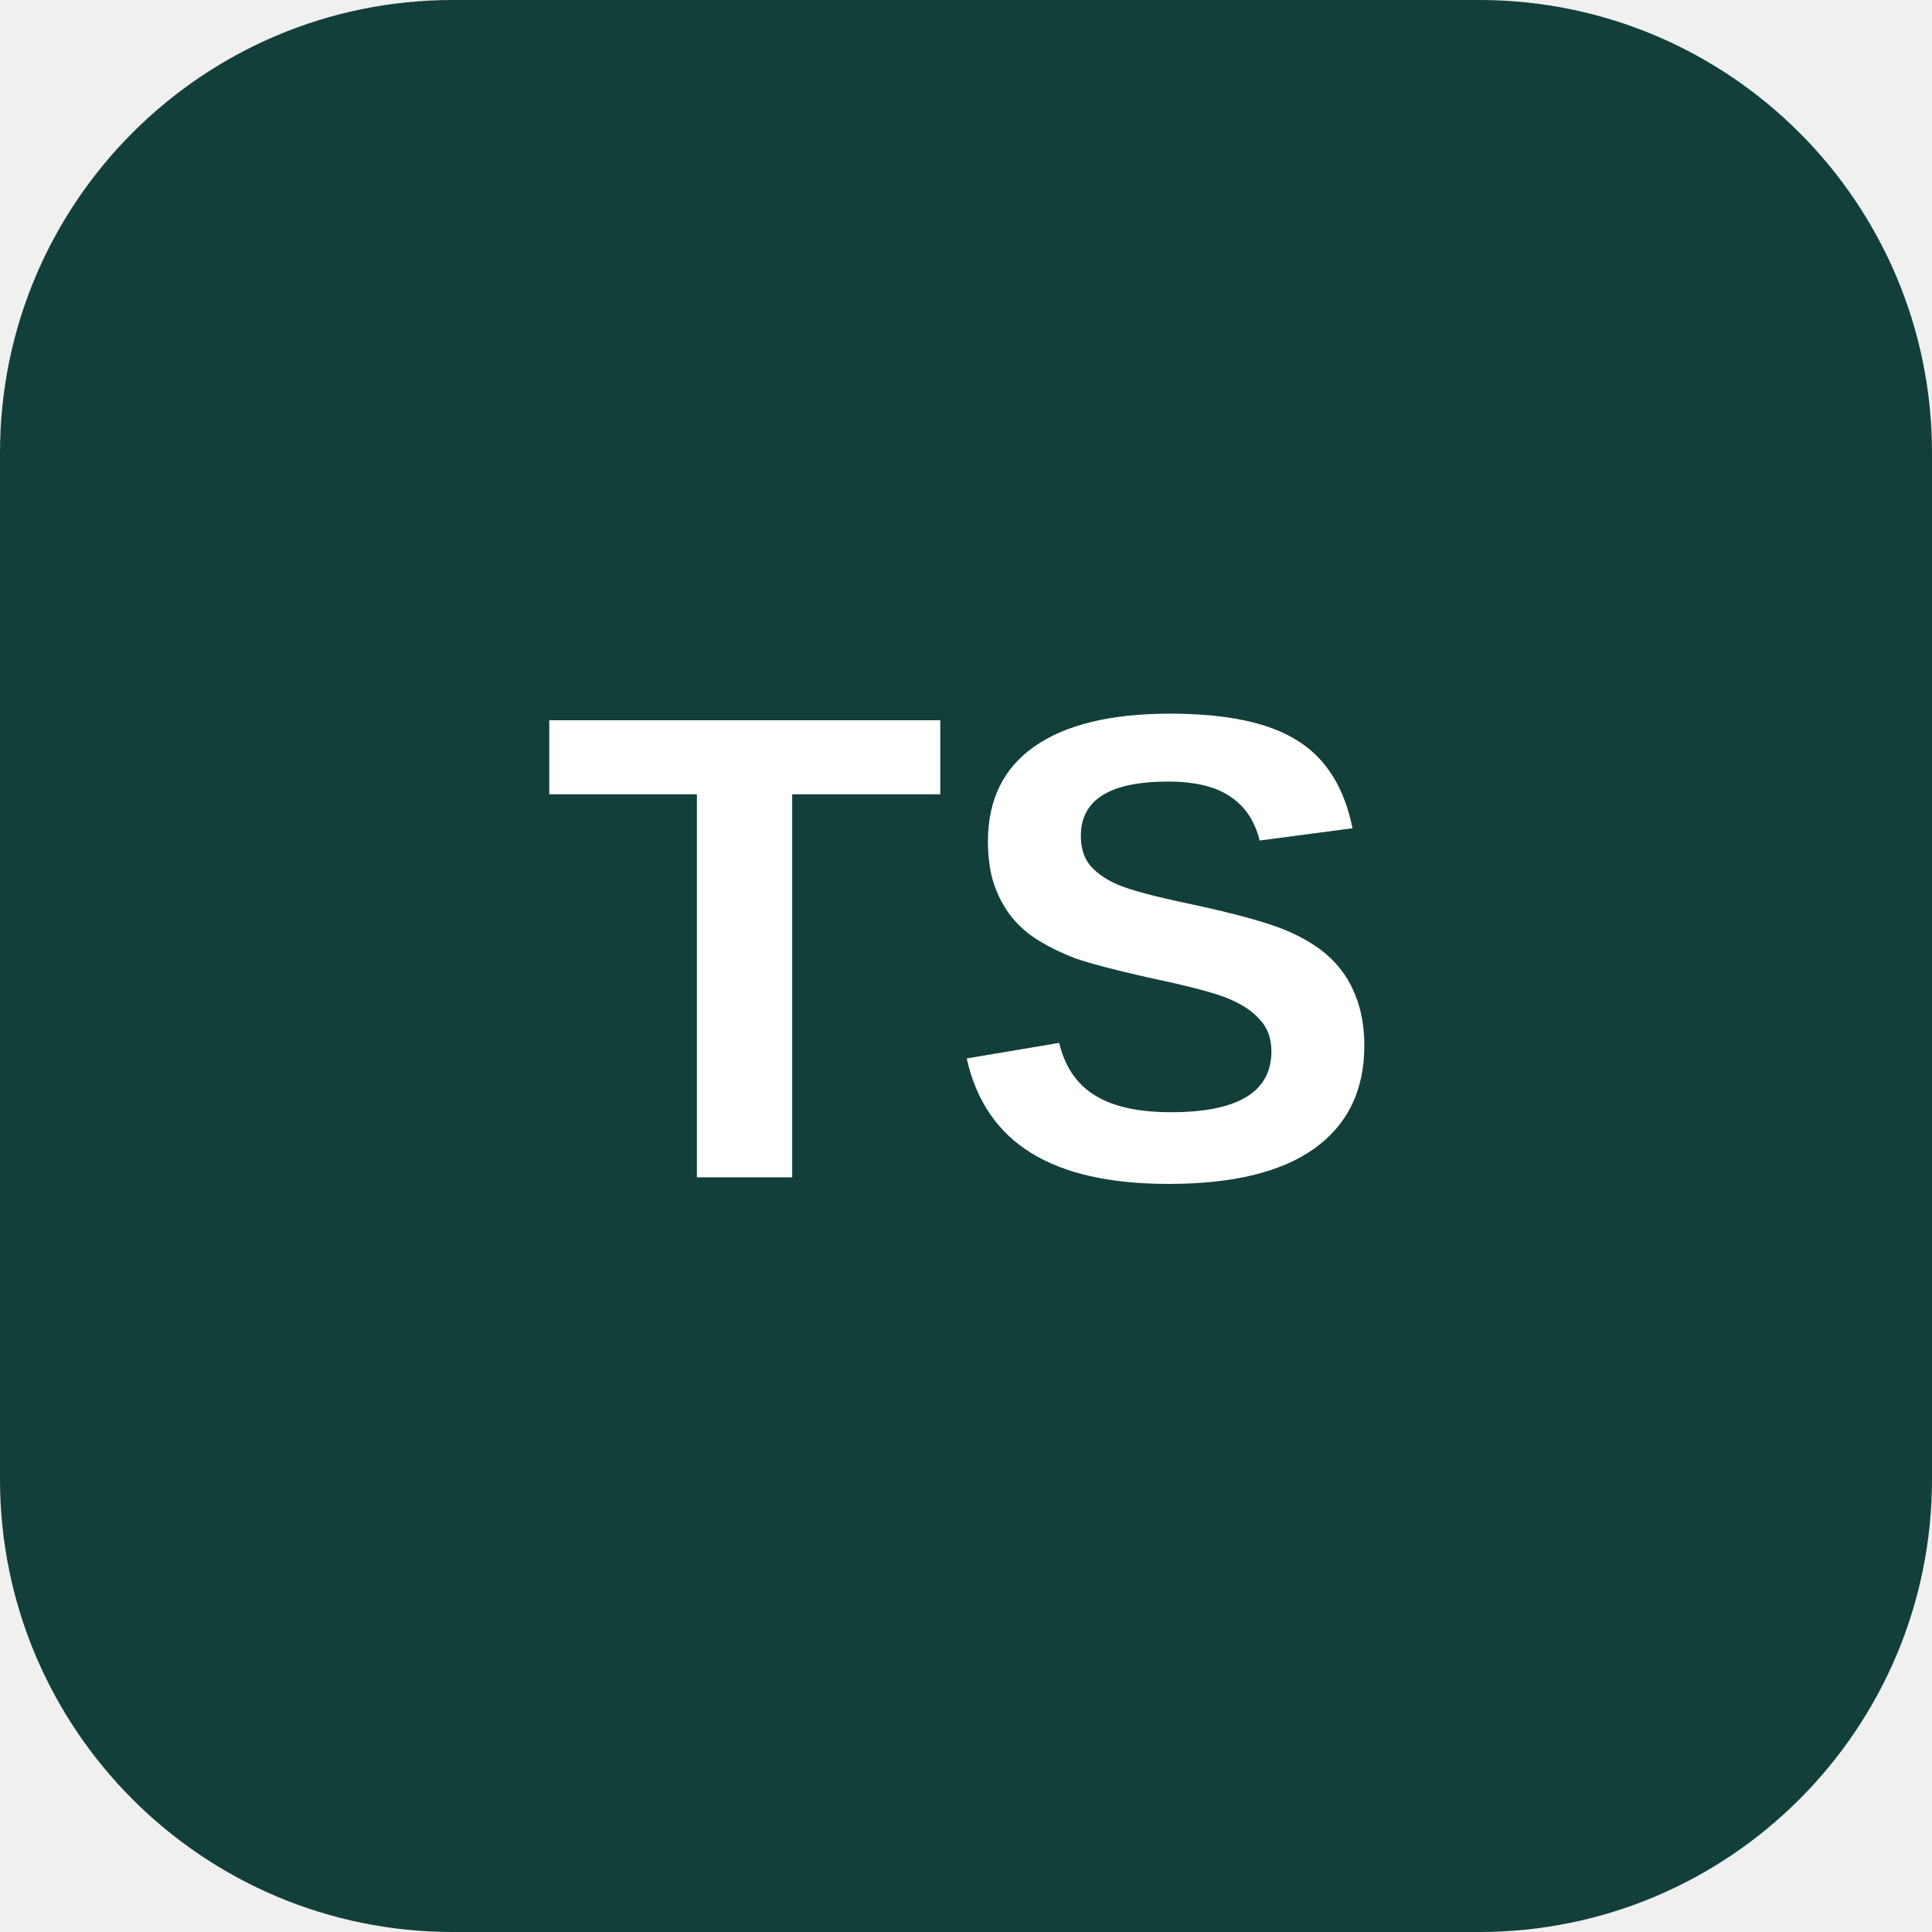
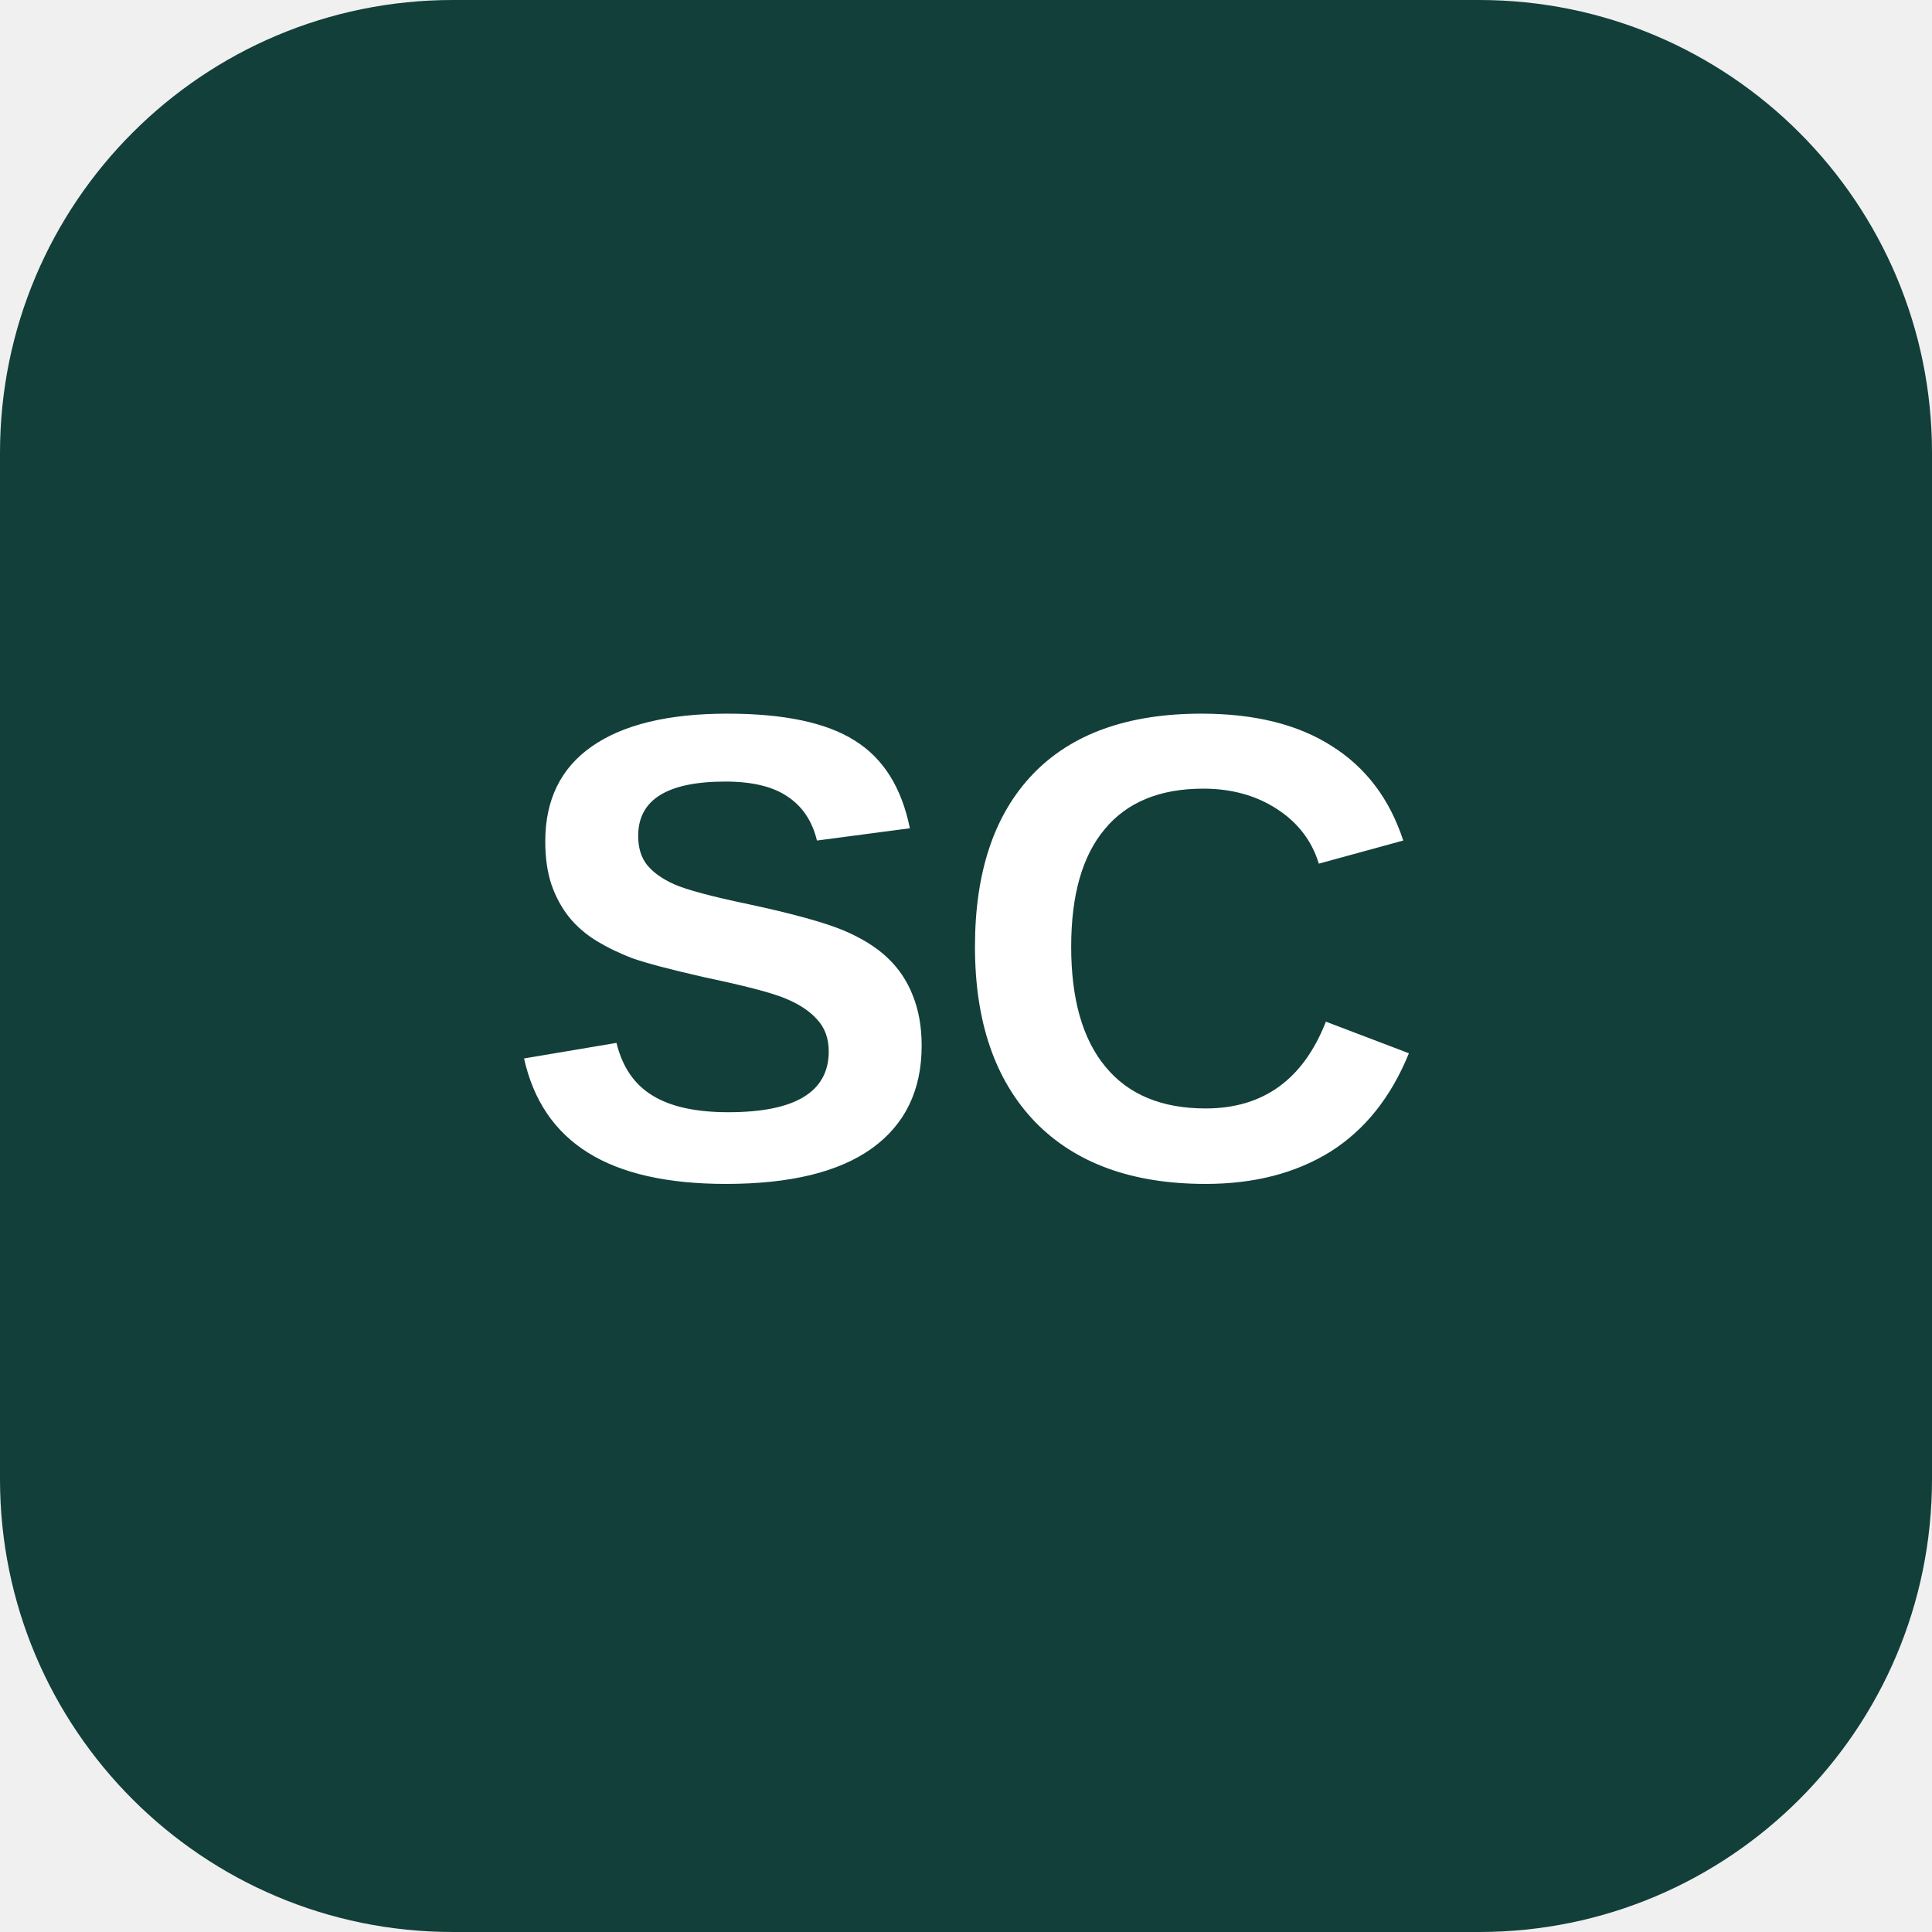
<svg xmlns="http://www.w3.org/2000/svg" viewBox="0 0 64 64">
  <rect width="64" height="64" rx="15" fill="#123f3a" />
-   <text x="32" y="39" text-anchor="middle" font-family="Arial,Helvetica,sans-serif" font-size="22" font-weight="700" fill="white">TS</text>
+   <text x="32" y="39" text-anchor="middle" font-family="Arial,Helvetica,sans-serif" font-size="22" font-weight="700" fill="white">SC</text>
</svg>
